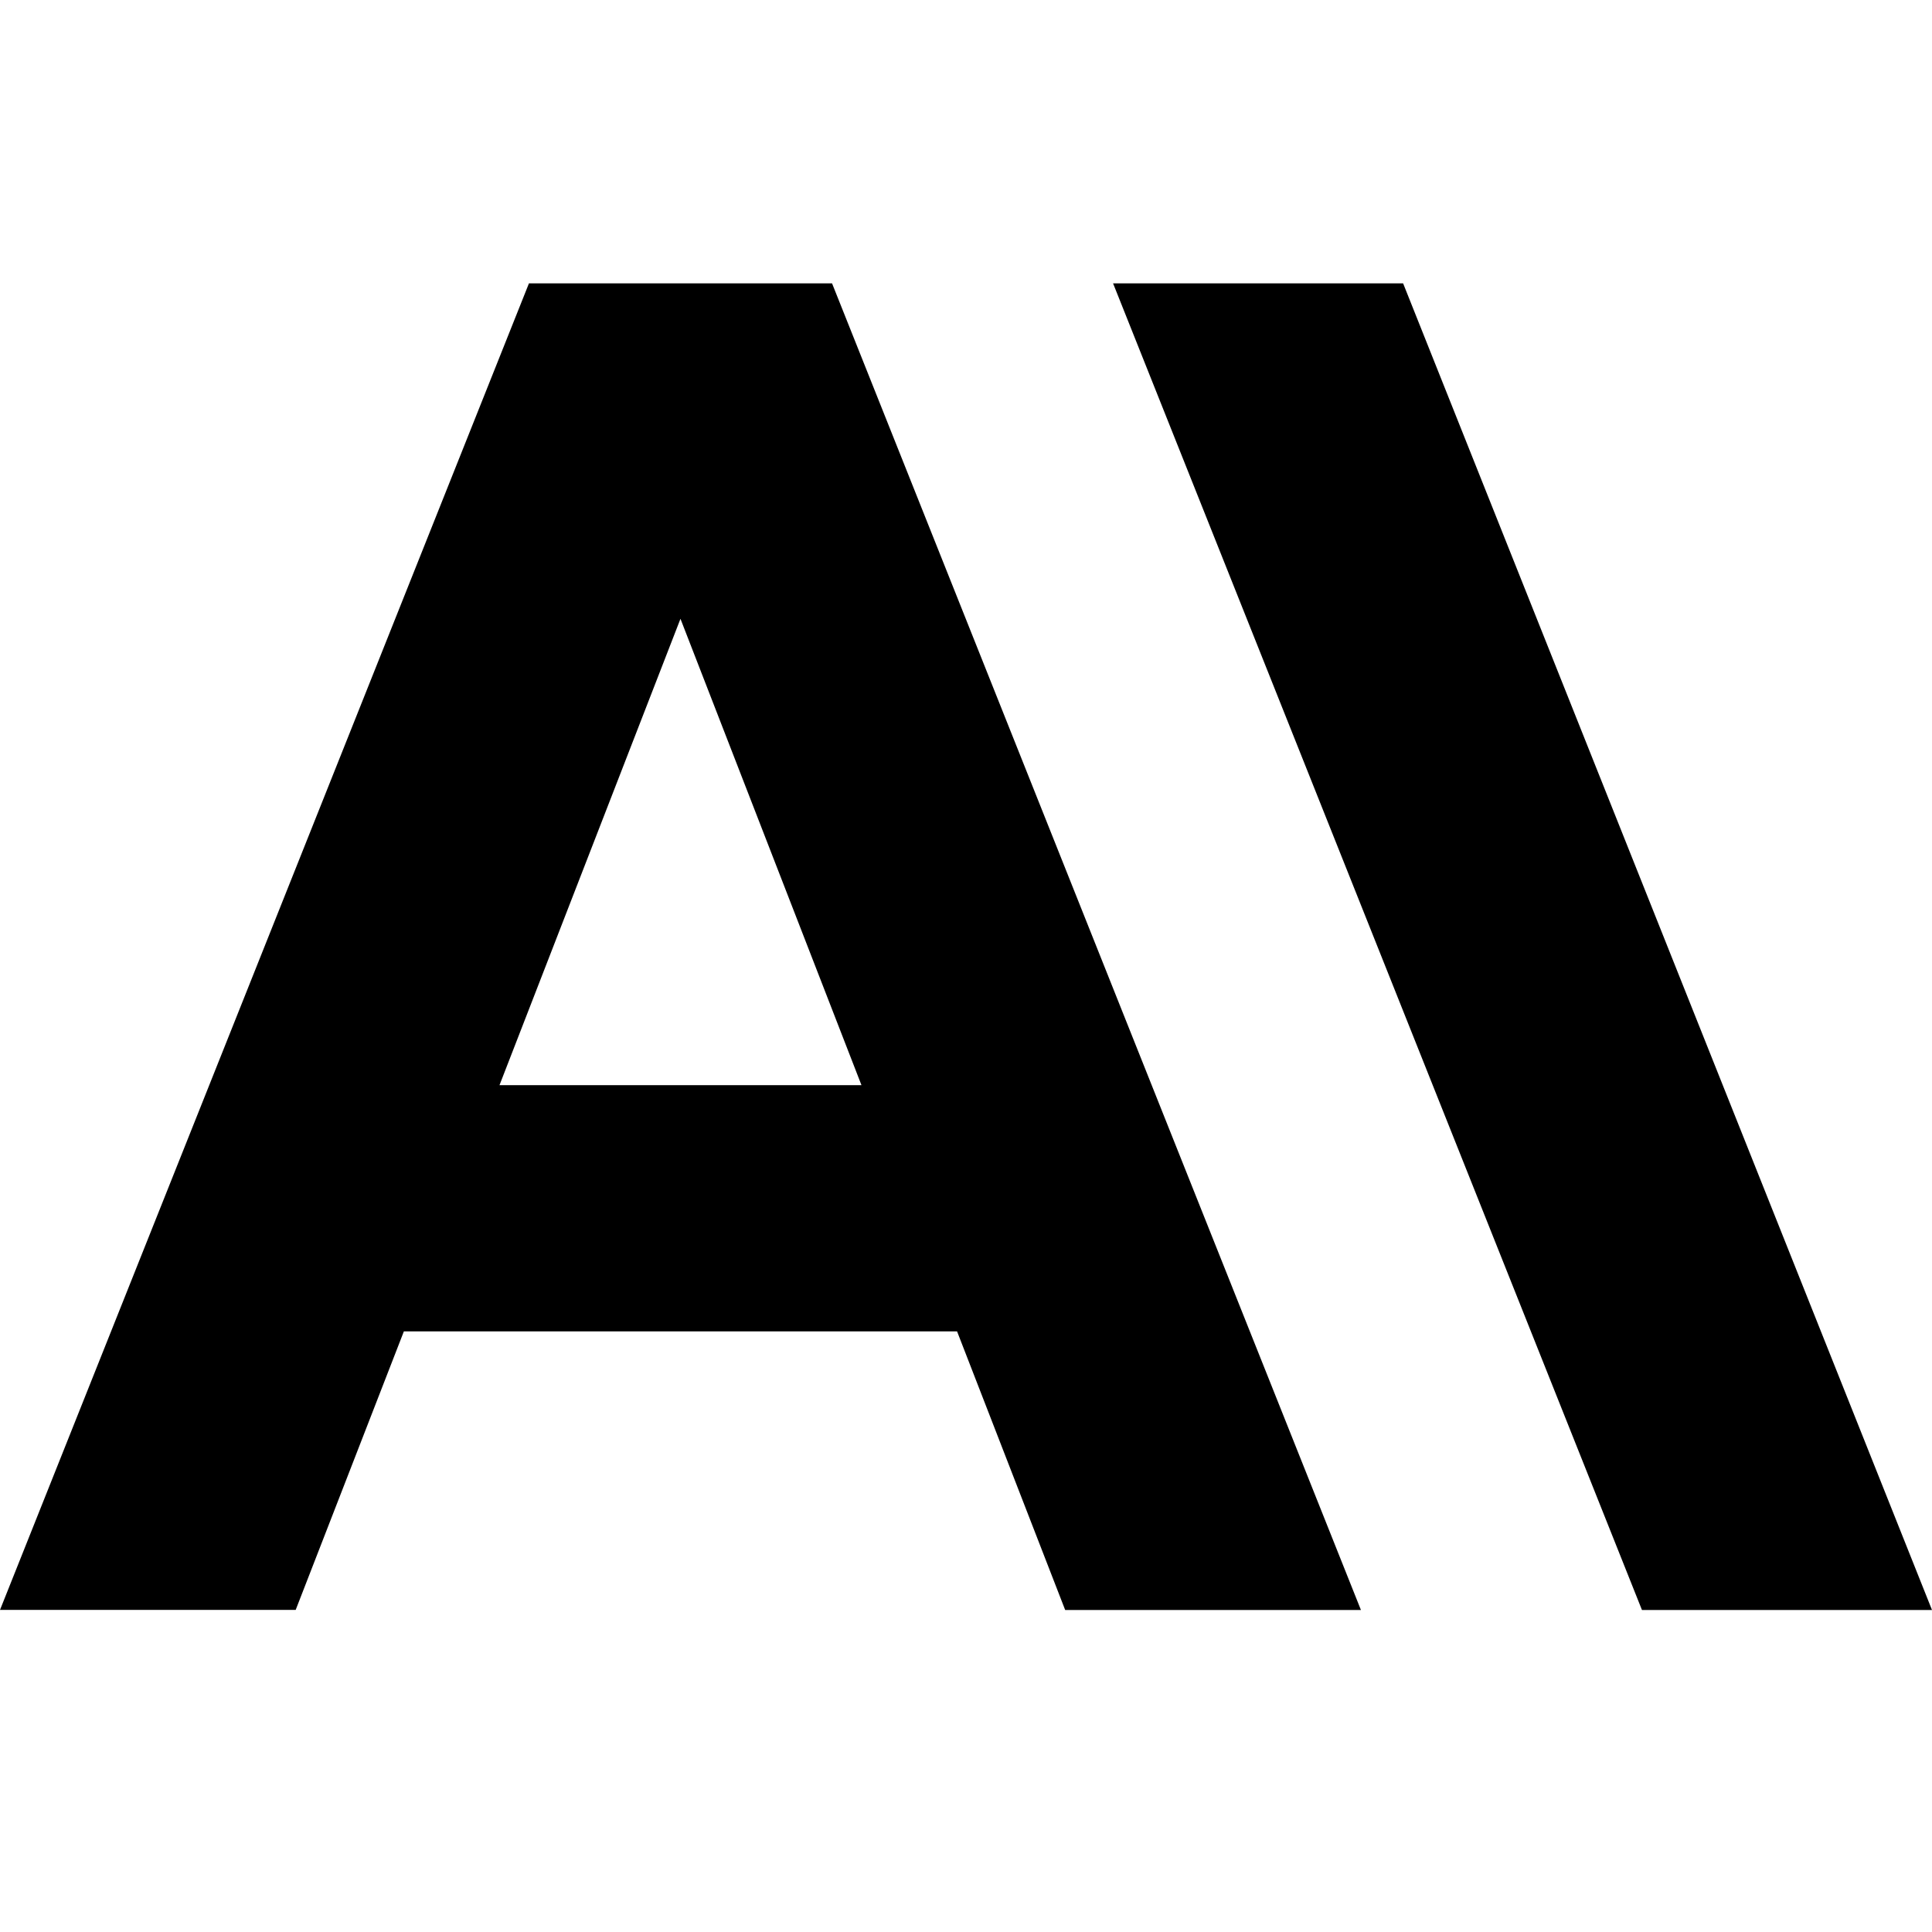
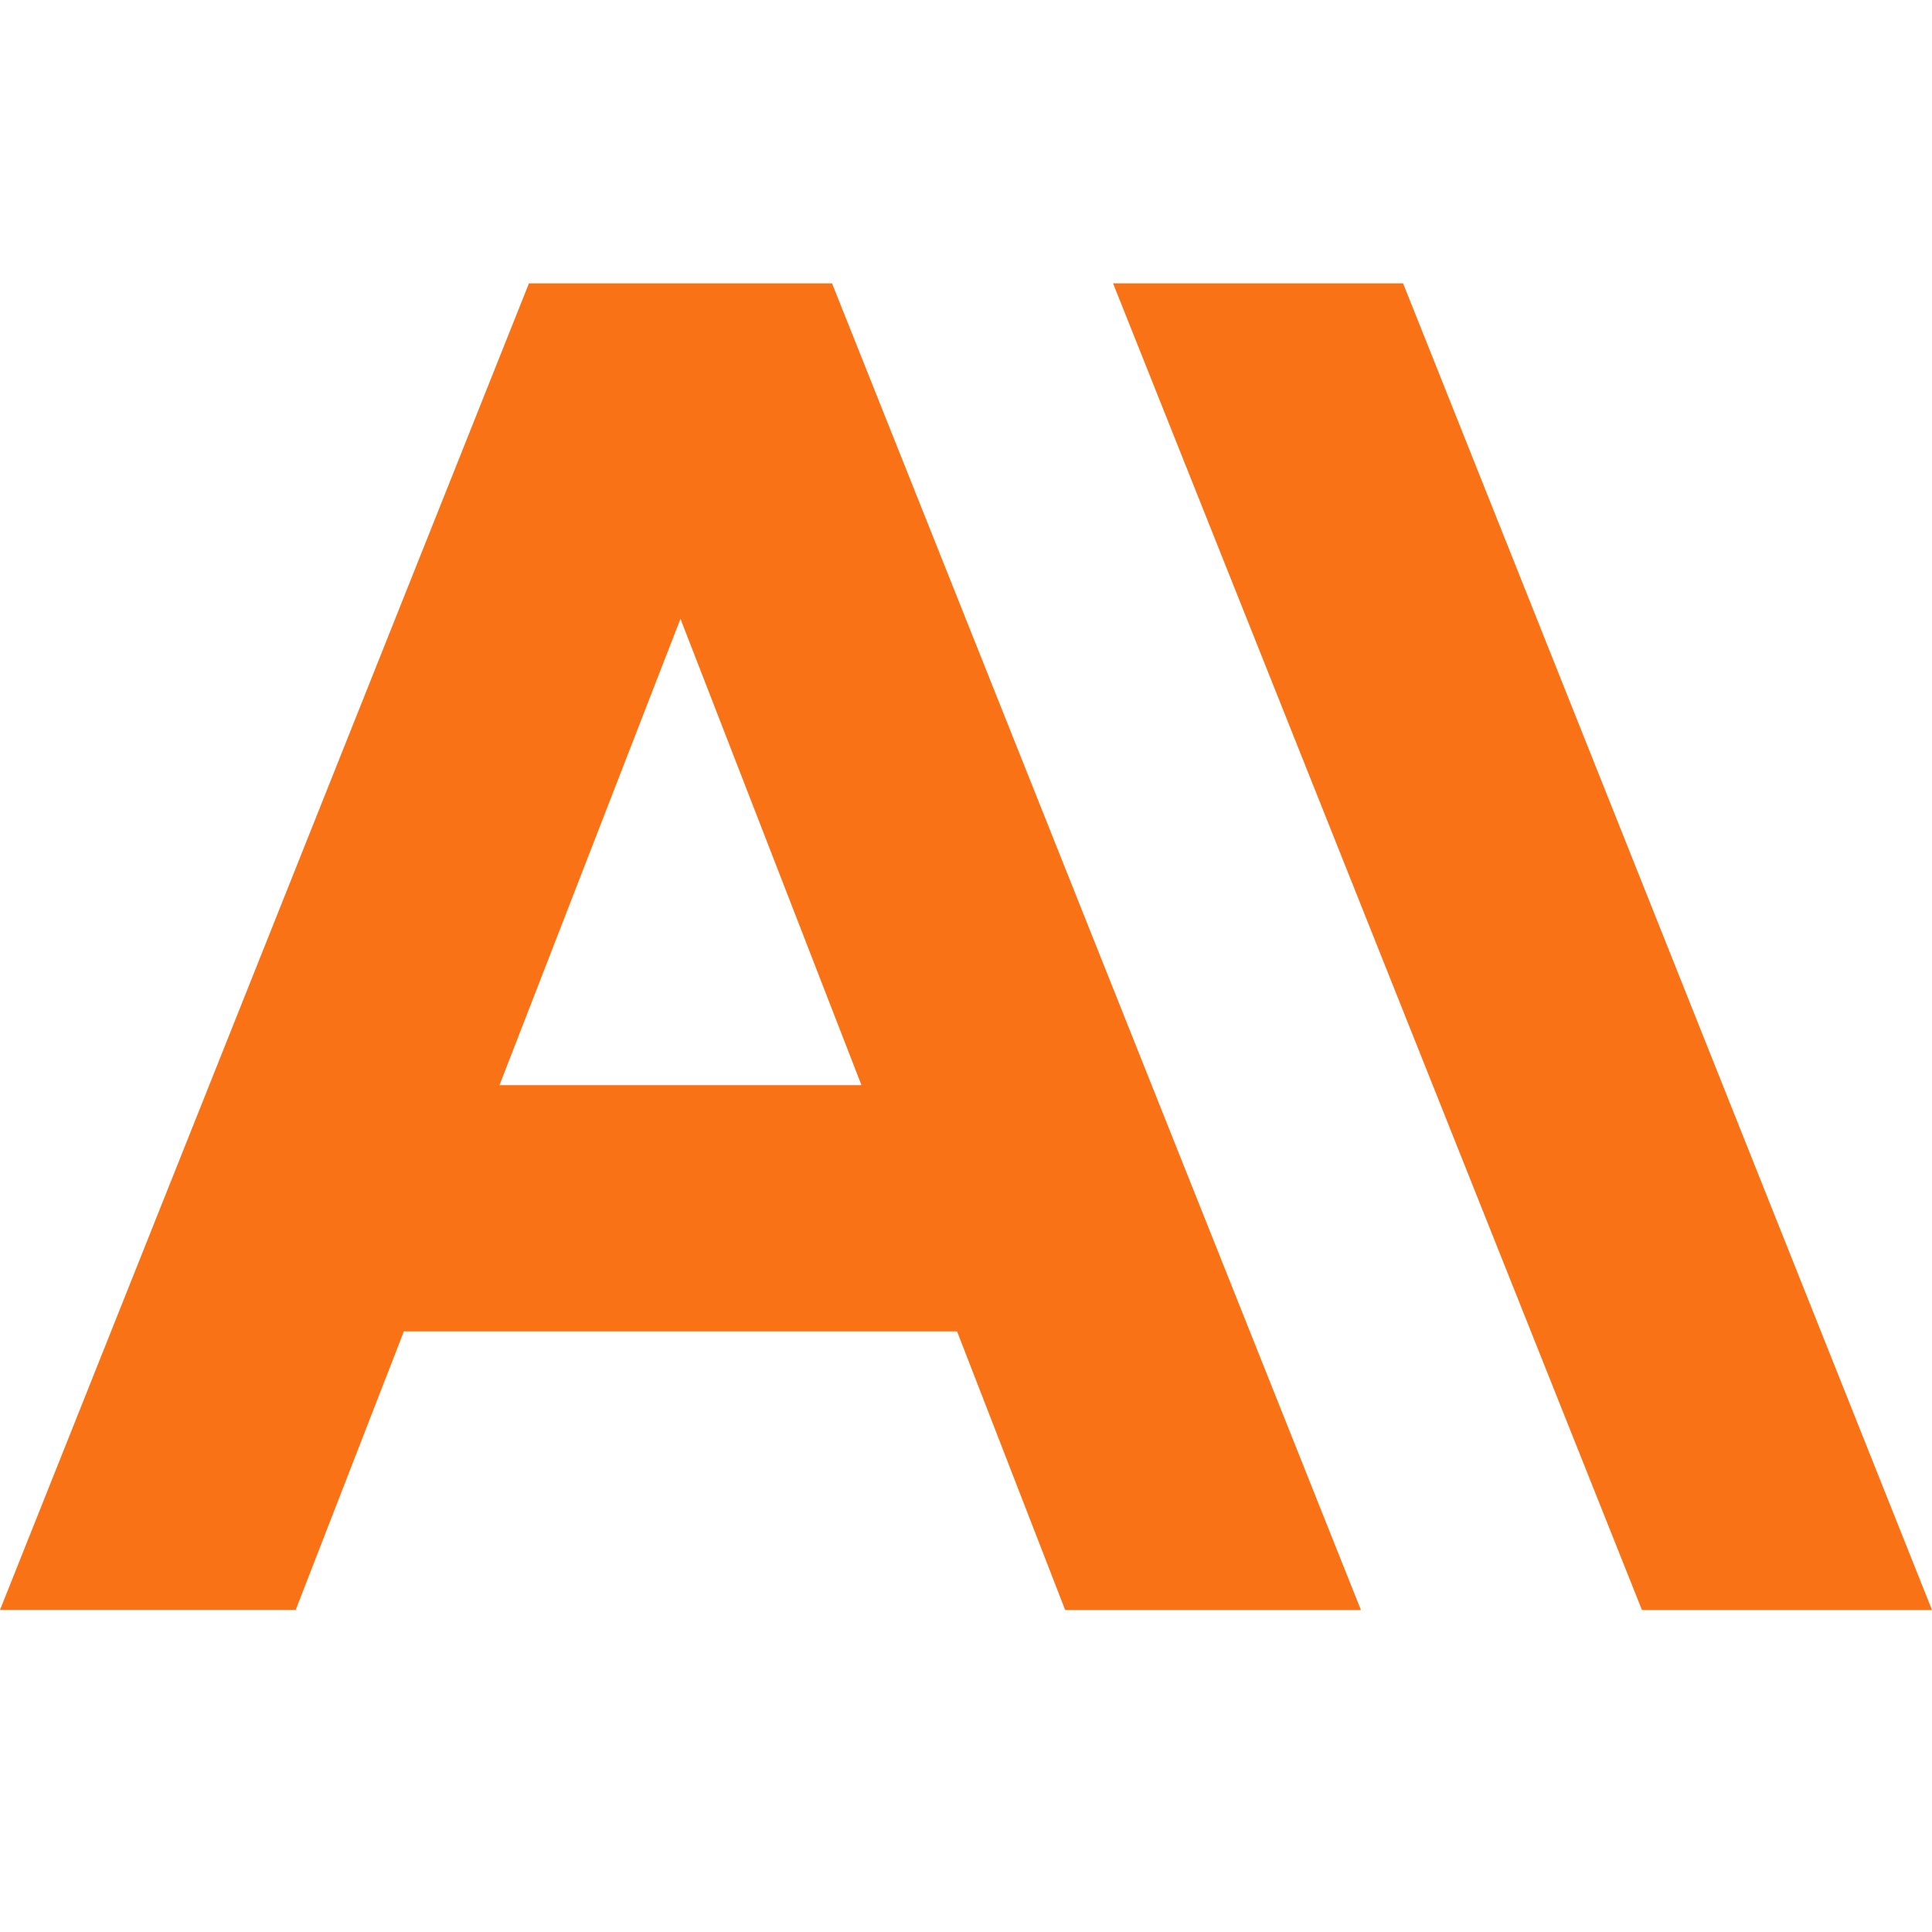
- <svg xmlns="http://www.w3.org/2000/svg" fill="currentColor" fill-rule="evenodd" height="1em" style="flex:none;line-height:1" viewBox="0 0 24 24" width="1em">
+ <svg xmlns="http://www.w3.org/2000/svg" fill="#f97316" fill-rule="evenodd" height="1em" style="flex:none;line-height:1" viewBox="0 0 24 24" width="1em">
  <path d="M13.827 3.52h3.603L24 20h-3.603l-6.57-16.48zm-7.258 0h3.767L16.906 20h-3.674l-1.343-3.461H5.017l-1.344 3.46H0L6.57 3.522zm4.132 9.959L8.453 7.687 6.205 13.48H10.7z" />
</svg>
